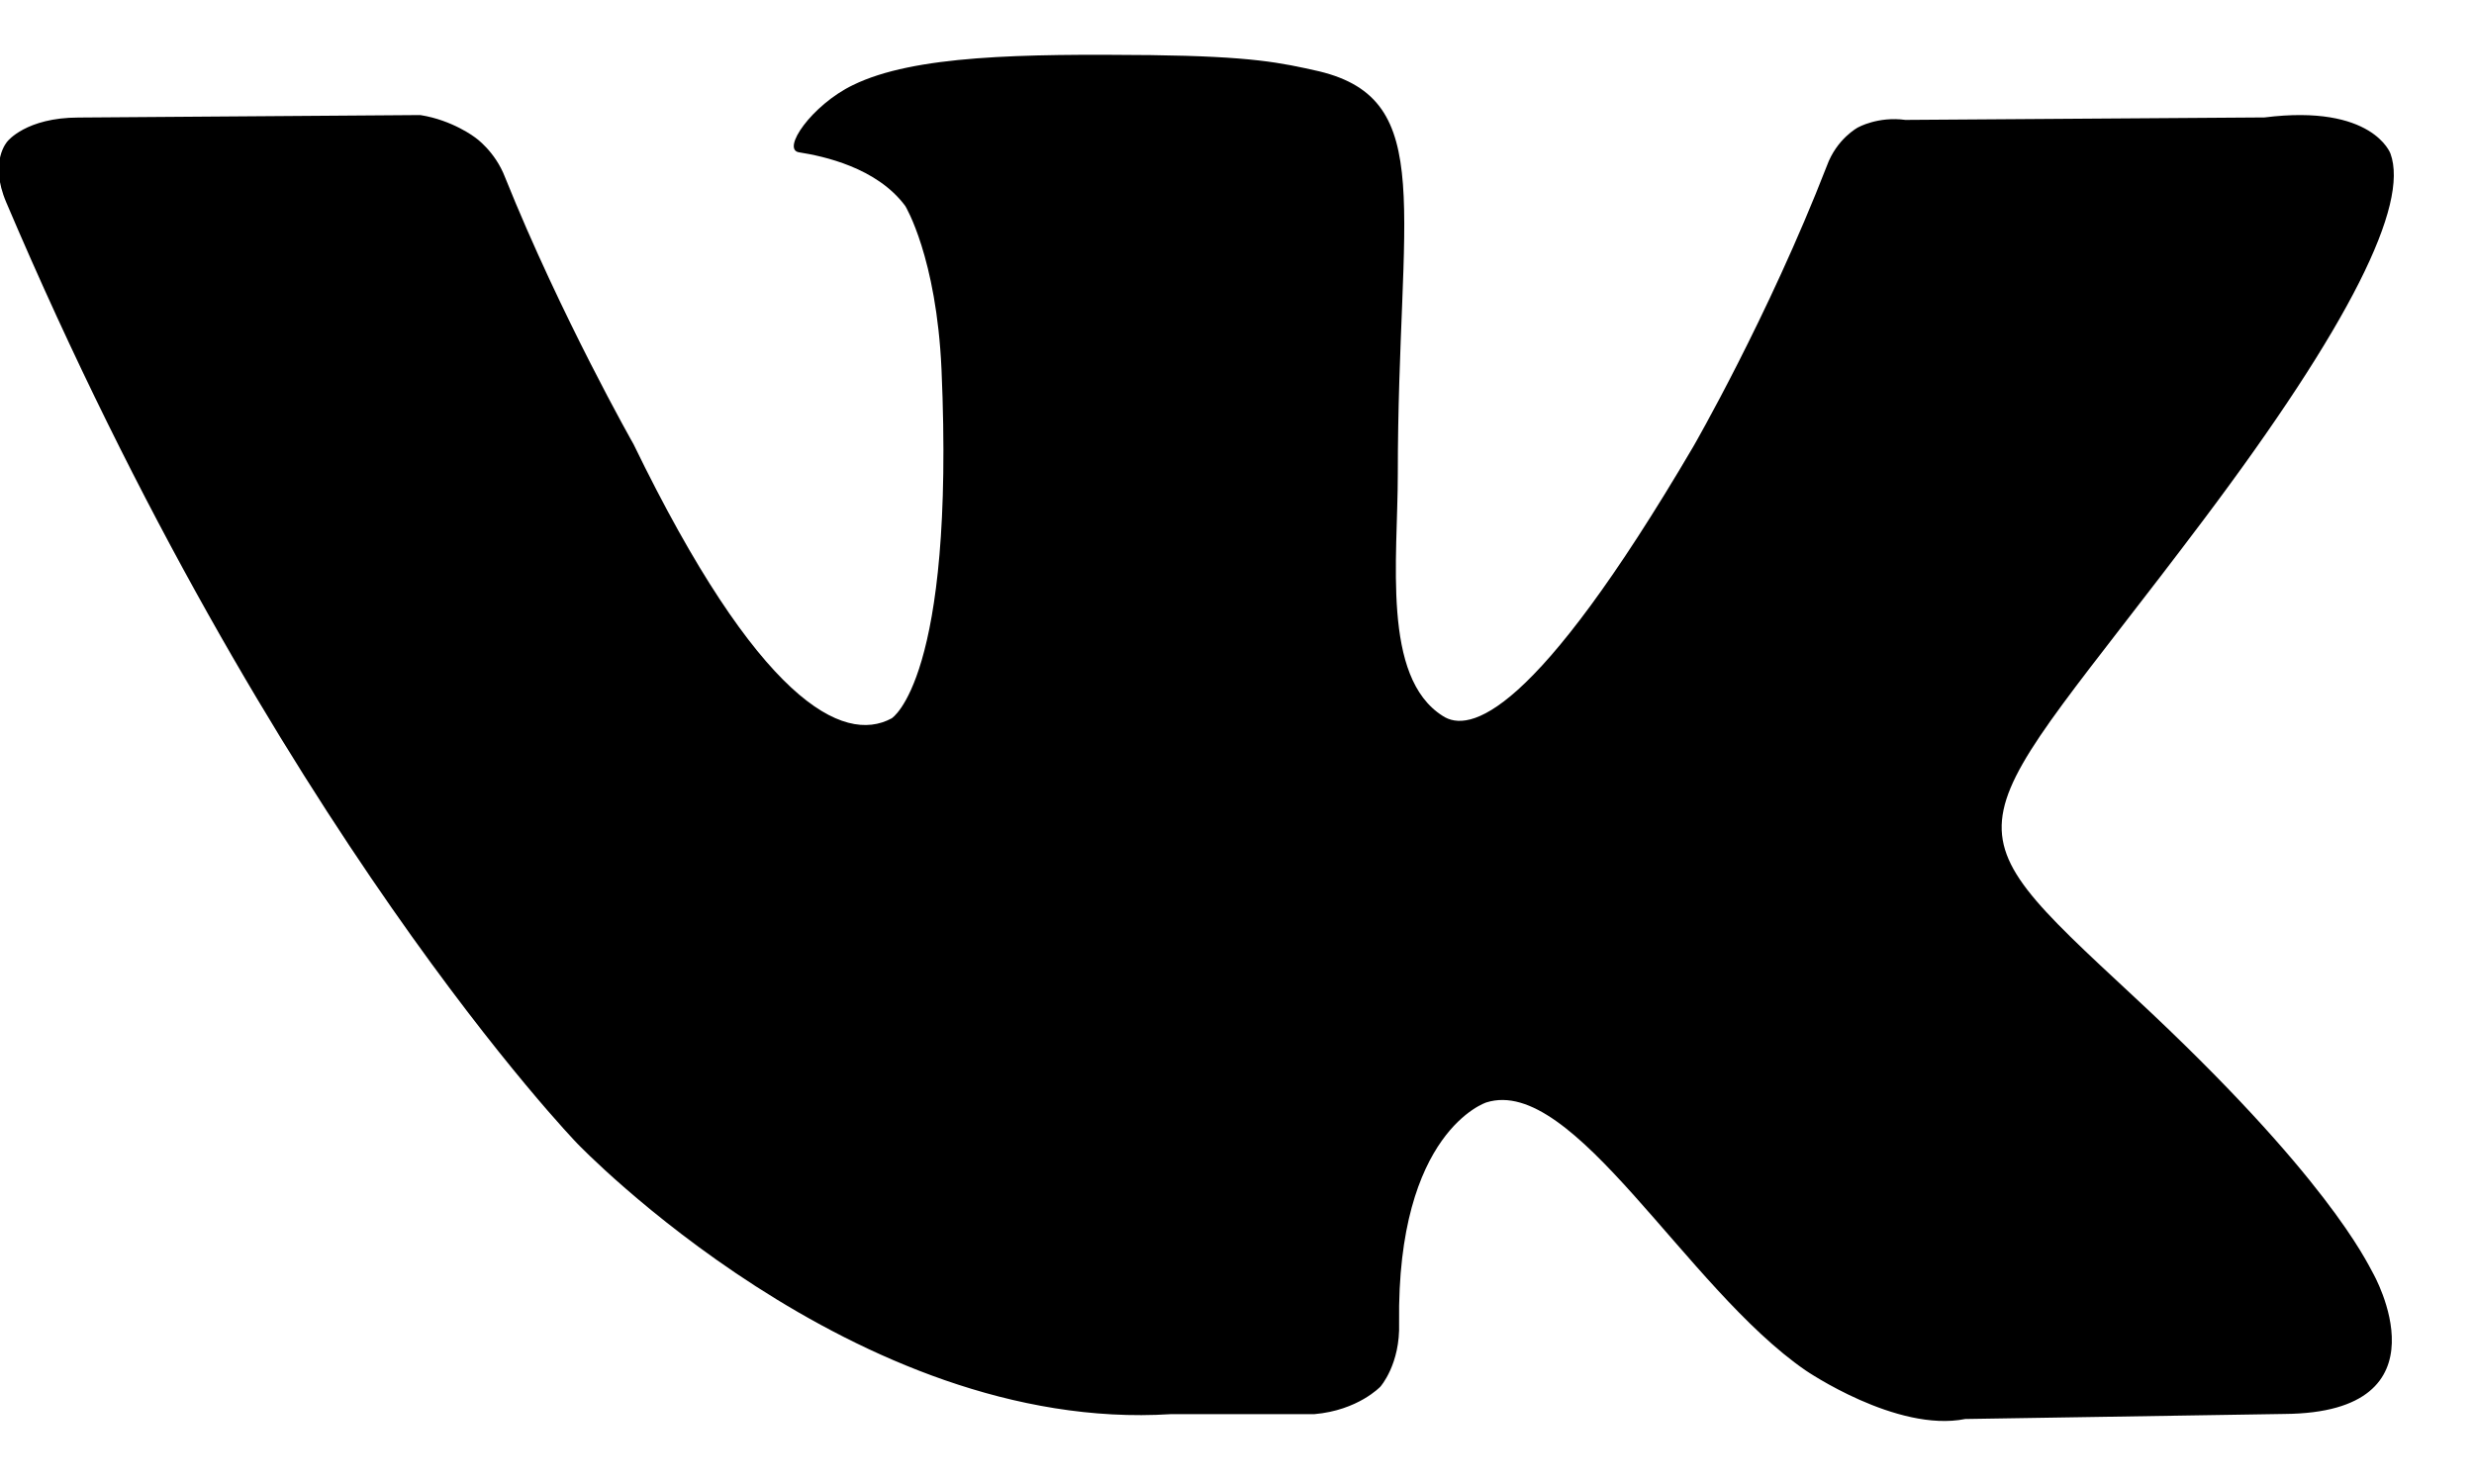
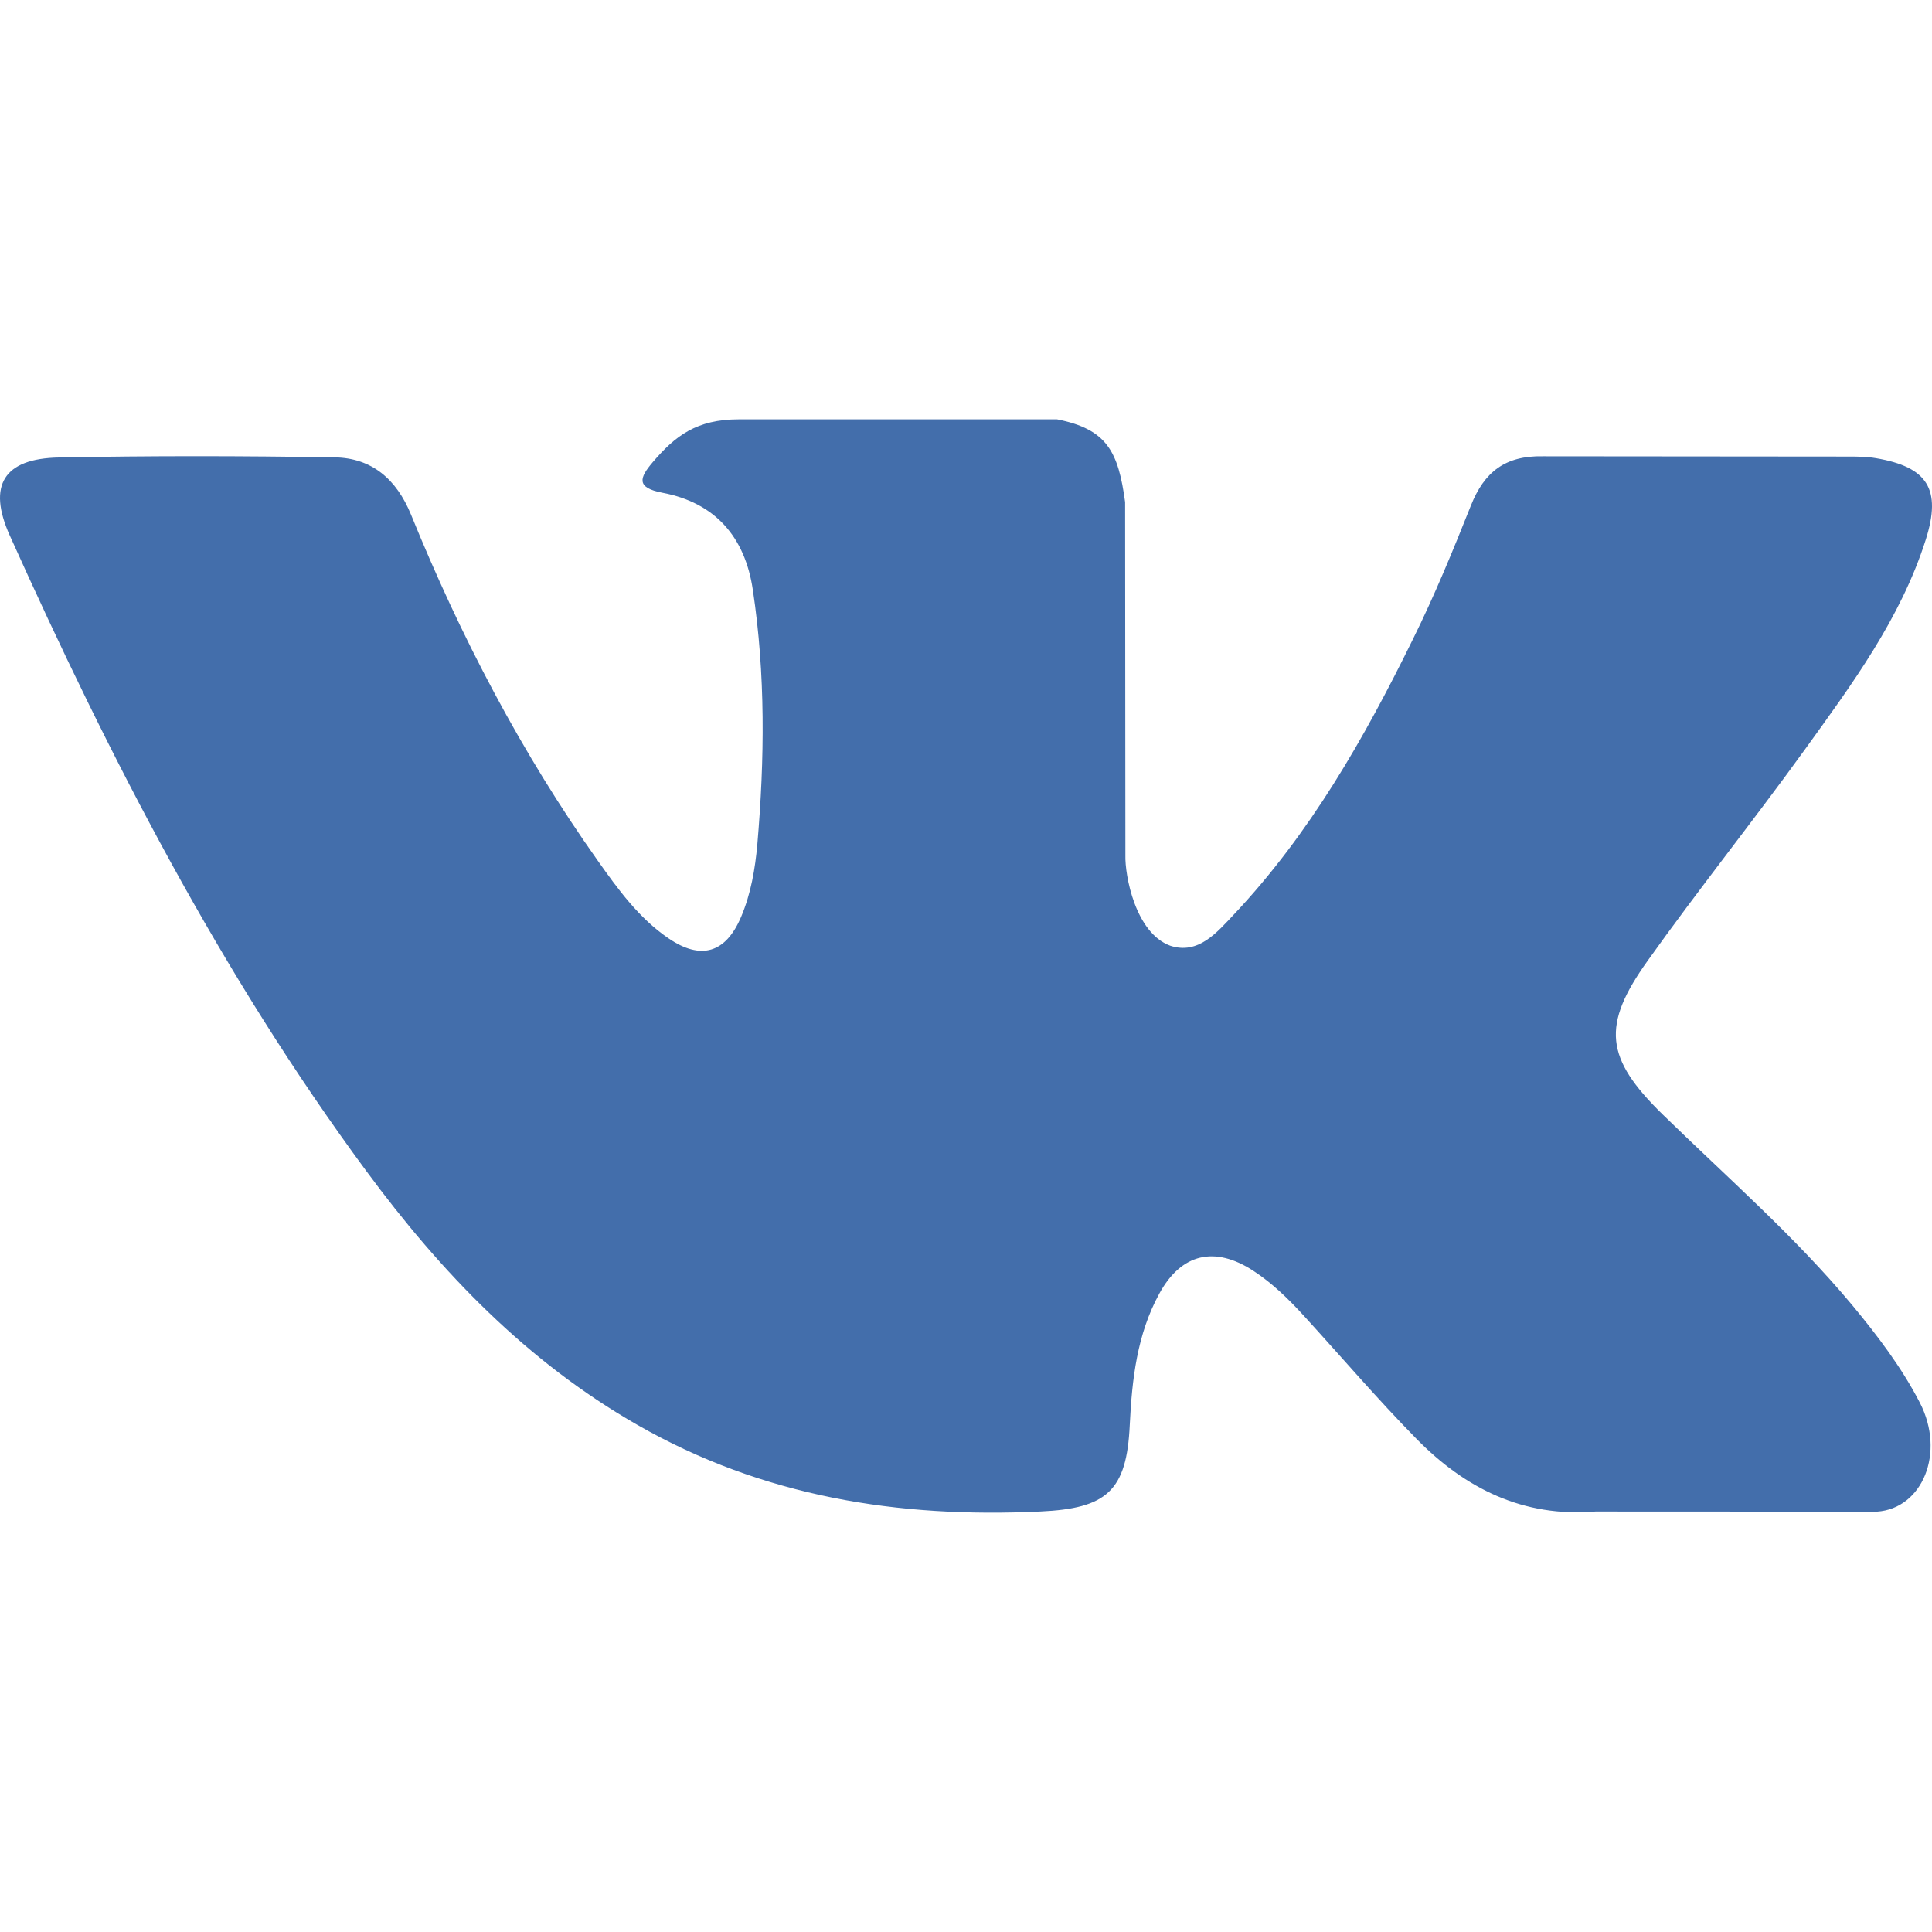
- <svg xmlns="http://www.w3.org/2000/svg" width="25" height="15" viewBox="0 0 25 15">
-   <path d="M24.156 1.553C24.344 2.069 23.752 3.279 22.265 5.257C19.821 8.508 19.556 8.206 21.573 10.083C23.513 11.885 23.916 12.755 23.979 12.868C23.979 12.868 24.785 14.279 23.085 14.292L19.859 14.343C19.166 14.482 18.246 13.852 18.246 13.852C17.036 13.02 15.902 10.865 15.02 11.143C15.02 11.143 14.113 11.432 14.138 13.373C14.151 13.79 13.949 14.016 13.949 14.016C13.949 14.016 13.723 14.256 13.281 14.294H11.832C8.644 14.495 5.834 11.559 5.834 11.559C5.834 11.559 2.759 8.383 0.063 2.045C-0.114 1.629 0.076 1.428 0.076 1.428C0.076 1.428 0.264 1.188 0.794 1.188L4.247 1.163C4.574 1.214 4.802 1.39 4.802 1.39C4.802 1.39 5.003 1.528 5.104 1.793C5.671 3.204 6.402 4.49 6.402 4.49C7.662 7.086 8.518 7.527 9.01 7.261C9.01 7.261 9.652 6.871 9.514 3.733C9.463 2.599 9.148 2.082 9.148 2.082C8.859 1.692 8.317 1.578 8.077 1.54C7.889 1.515 8.203 1.061 8.619 0.86C9.237 0.557 10.333 0.544 11.631 0.557C12.652 0.57 12.941 0.633 13.331 0.721C14.528 1.011 14.125 2.119 14.125 4.791C14.125 5.648 13.961 6.845 14.578 7.236C14.843 7.412 15.498 7.261 17.111 4.514C17.111 4.514 17.868 3.203 18.46 1.678C18.56 1.401 18.775 1.288 18.775 1.288C18.775 1.288 18.977 1.174 19.254 1.212L22.883 1.187C23.979 1.049 24.156 1.553 24.156 1.553Z" />
+ <svg xmlns="http://www.w3.org/2000/svg" height="32" width="32" version="1.1" id="Layer_1" viewBox="0 0 512 512" xml:space="preserve">
+   <path style="fill:#436EAB;" d="M440.649,295.361c16.984,16.582,34.909,32.182,50.142,50.436  c6.729,8.112,13.099,16.482,17.973,25.896c6.906,13.382,0.651,28.108-11.348,28.907l-74.59-0.034  c-19.238,1.596-34.585-6.148-47.489-19.302c-10.327-10.519-19.891-21.714-29.821-32.588c-4.071-4.444-8.332-8.626-13.422-11.932  c-10.182-6.609-19.021-4.586-24.84,6.034c-5.926,10.802-7.271,22.762-7.853,34.8c-0.799,17.564-6.108,22.182-23.751,22.986  c-37.705,1.778-73.489-3.926-106.732-22.947c-29.308-16.768-52.034-40.441-71.816-67.24  C58.589,258.194,29.094,200.852,2.586,141.904c-5.967-13.281-1.603-20.41,13.051-20.663c24.333-0.473,48.663-0.439,73.025-0.034  c9.89,0.145,16.437,5.817,20.256,15.16c13.165,32.371,29.274,63.169,49.494,91.716c5.385,7.6,10.876,15.201,18.694,20.55  c8.65,5.923,15.236,3.96,19.305-5.676c2.582-6.11,3.713-12.691,4.295-19.234c1.928-22.513,2.182-44.988-1.199-67.422  c-2.076-14.001-9.962-23.065-23.933-25.714c-7.129-1.351-6.068-4.004-2.616-8.073c5.995-7.018,11.634-11.387,22.875-11.387h84.298  c13.271,2.619,16.218,8.581,18.035,21.934l0.072,93.637c-0.145,5.169,2.582,20.51,11.893,23.931  c7.452,2.436,12.364-3.526,16.836-8.251c20.183-21.421,34.588-46.737,47.457-72.951c5.711-11.527,10.622-23.497,15.381-35.458  c3.526-8.875,9.059-13.242,19.056-13.049l81.132,0.072c2.406,0,4.84,0.035,7.17,0.434c13.671,2.33,17.418,8.211,13.195,21.561  c-6.653,20.945-19.598,38.4-32.255,55.935c-13.53,18.721-28.001,36.802-41.418,55.634  C424.357,271.756,425.336,280.424,440.649,295.361L440.649,295.361z" />
</svg>
